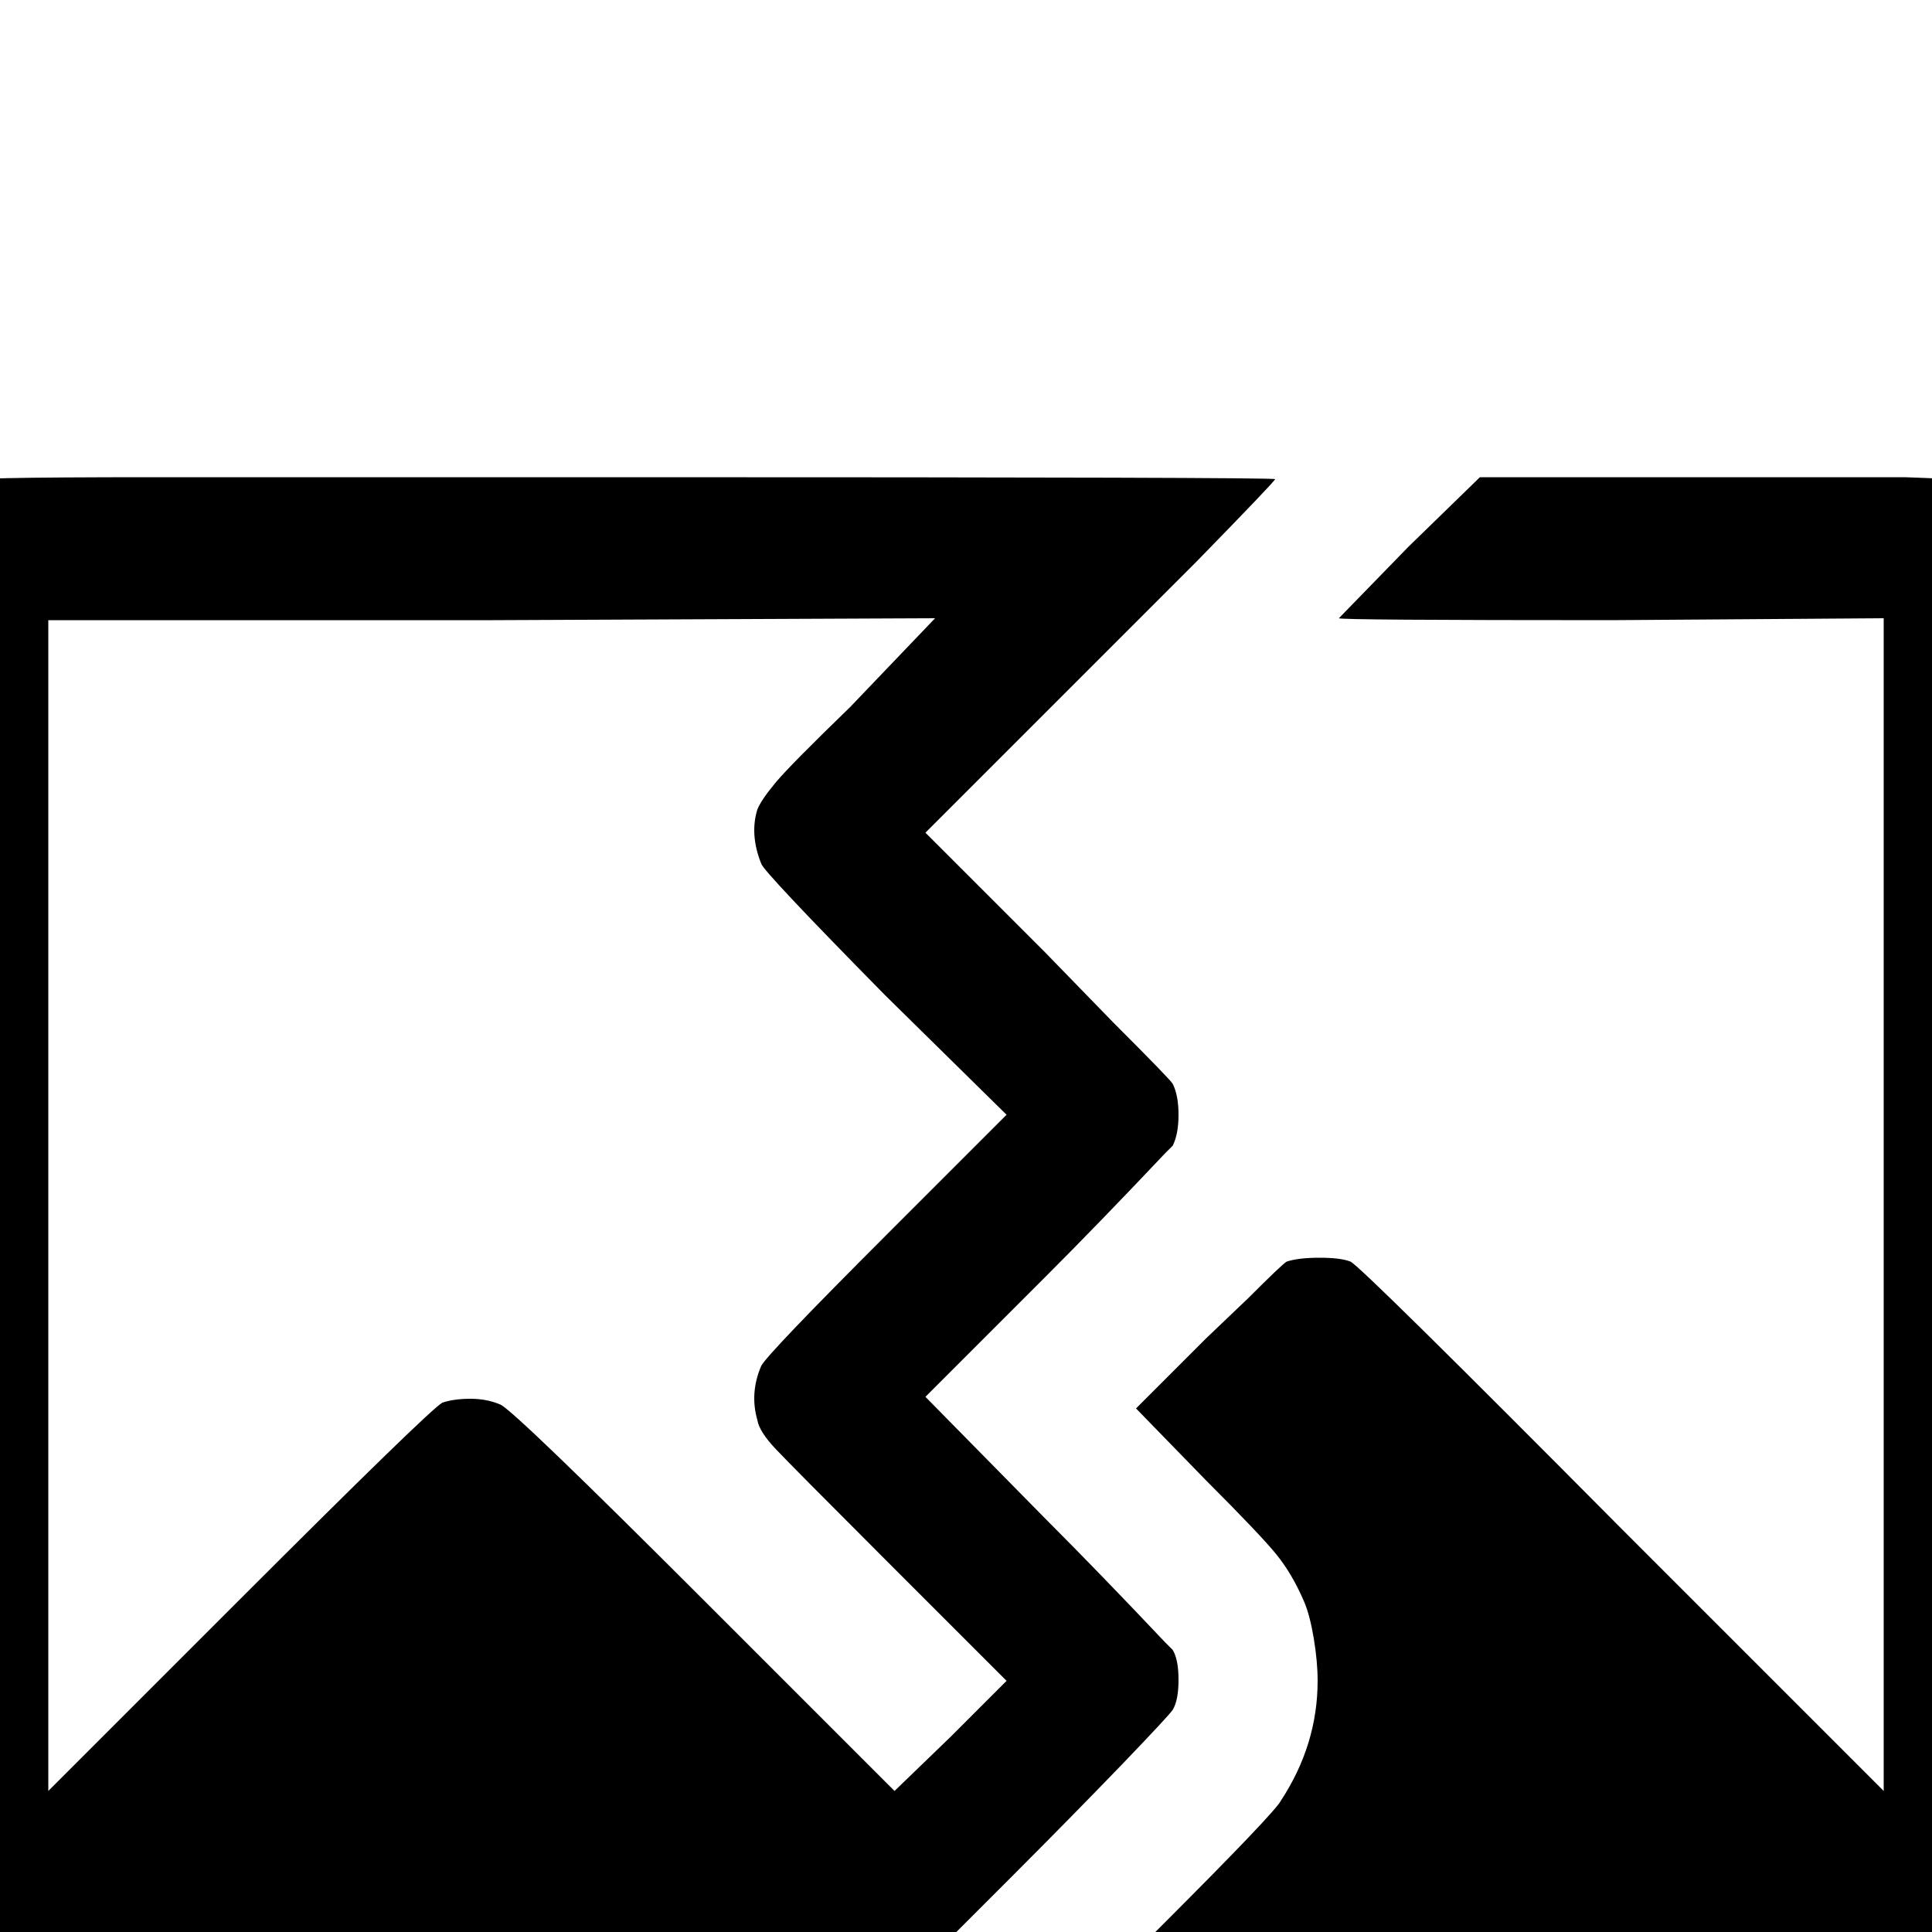
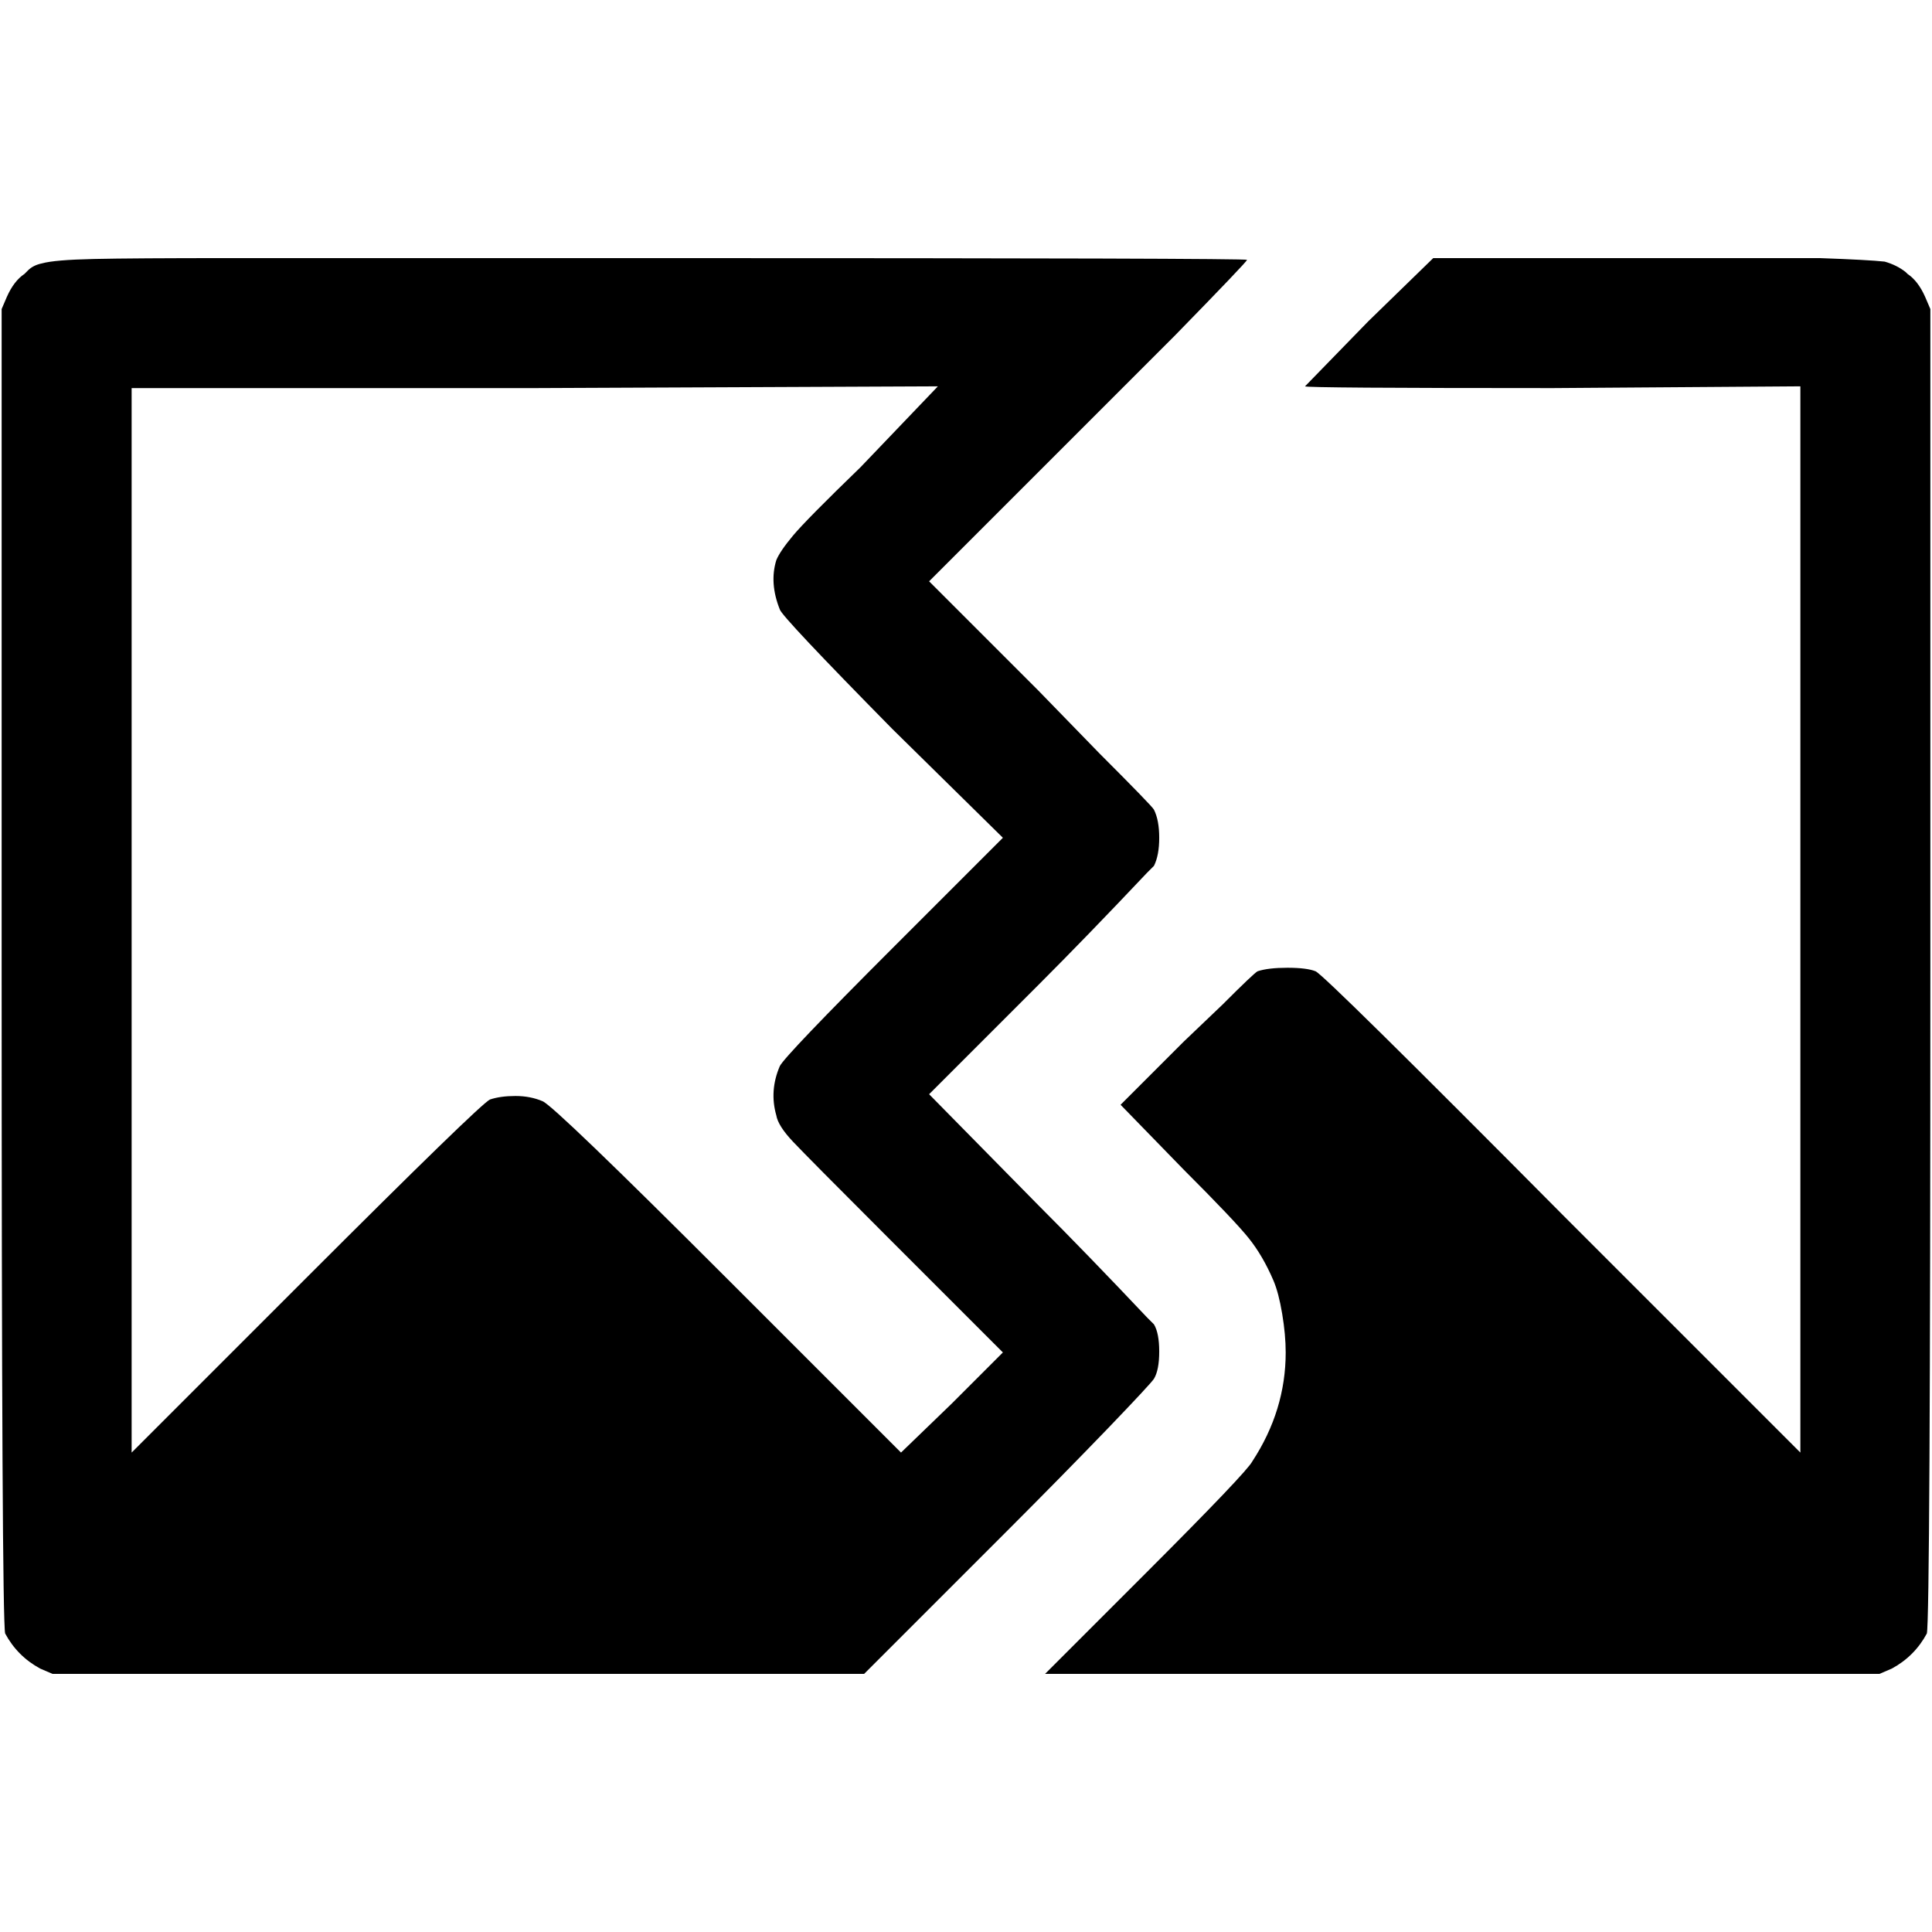
- <svg xmlns="http://www.w3.org/2000/svg" viewBox="0 -1000 1000 1000">
-   <path fill="#000000" d="M-27 50Q-40 43 -47 30Q-49 22 -49 -349V-724L-46 -731Q-42 -740 -36 -744L-34 -746Q-31 -749 -26 -750Q-19 -752 3.5 -752.5Q26 -753 81 -753H322Q660 -753 660 -752Q660 -751 619 -709L570 -660L479 -569L541 -507L576 -471Q606 -441 607 -439Q610 -433 610 -423Q610 -413 607 -407L603 -403Q569 -367 541 -339L479 -277L541 -214Q569 -186 603 -150L607 -146Q610 -141 610 -130.5Q610 -120 607 -115Q605 -112 581 -87Q554 -59 523 -28L442 53H-20ZM229 -274Q235 -276 243.5 -276Q252 -276 259 -273Q266 -270 364 -172L463 -73L492 -101L521 -130L457 -194Q410 -241 401.5 -250Q393 -259 392 -265Q388 -279 394 -293Q397 -299 459 -361L521 -423L458 -485Q395 -549 394 -553Q388 -568 392 -581Q394 -586 401.5 -595Q409 -604 440 -634L484 -680L255 -679H25V-73L124 -172Q223 -271 229 -274ZM602 -4Q660 -62 663 -68Q682 -97 682 -130Q682 -140 680 -152Q678 -164 675 -171Q669 -185 661 -195Q653 -205 624 -234L588 -271L624 -307L646 -328Q664 -346 666 -347Q672 -349 683 -349Q694 -349 699 -347Q704 -345 840 -208L975 -73V-680L834 -679Q693 -679 693 -680L729 -717L766 -753H986Q1014 -752 1023 -751Q1030 -749 1035 -745L1036 -744Q1042 -740 1046 -731L1049 -724V-349Q1049 22 1047 30Q1040 43 1027 50L1020 53H545Z" />
+ <svg xmlns="http://www.w3.org/2000/svg" viewBox="0 -1000 1000 1000" version="1.1" id="svg1360">
+   <defs id="defs1364" />
+   <path d="M 20.852,-136.32 Q 9.033,-142.685 2.668,-154.504 0.85,-161.778 0.85,-499.091 v -340.95 l 2.728,-6.364 q 3.637,-8.183 9.092,-11.82 l 1.818,-1.818 q 2.728,-2.728 7.274,-3.637 6.364,-1.818 26.821,-2.273 20.457,-0.455 70.463,-0.455 H 338.163 q 307.309,0 307.309,0.909 0,0.909 -37.277,39.096 l -44.551,44.551 -82.737,82.737 56.37,56.37 31.822,32.731 q 27.276,27.276 28.185,29.094 2.728,5.455 2.728,14.547 0,9.092 -2.728,14.547 l -3.637,3.637 q -30.913,32.731 -56.37,58.189 l -56.37,56.37 56.37,57.28 q 25.458,25.458 56.37,58.189 l 3.637,3.637 q 2.728,4.546 2.728,14.093 0,9.547 -2.728,14.093 -1.818,2.728 -23.639,25.458 -24.548,25.458 -52.734,53.643 l -73.645,73.645 H 27.217 Z m 232.755,-294.58 q 5.455,-1.818 13.183,-1.818 7.728,0 14.093,2.728 6.364,2.728 95.466,91.829 l 90.011,90.011 26.367,-25.458 26.367,-26.367 -58.189,-58.189 q -42.732,-42.732 -50.461,-50.915 -7.728,-8.183 -8.637,-13.638 -3.637,-12.729 1.818,-25.458 2.728,-5.455 59.098,-61.826 l 56.37,-56.37 -57.28,-56.37 q -57.28,-58.189 -58.189,-61.825 -5.455,-13.638 -1.818,-25.458 1.818,-4.546 8.637,-12.729 6.819,-8.183 35.004,-35.459 l 40.005,-41.823 -208.207,0.909 H 68.131 v 550.974 l 90.011,-90.011 q 90.011,-90.011 95.466,-92.738 z m 339.131,245.484 q 52.734,-52.734 55.461,-58.189 17.275,-26.367 17.275,-56.37 0,-9.092 -1.818,-20.002 -1.818,-10.91 -4.546,-17.275 -5.455,-12.729 -12.729,-21.821 -7.274,-9.092 -33.64,-35.459 l -32.731,-33.64 32.731,-32.731 20.002,-19.093 q 16.366,-16.366 18.184,-17.275 5.455,-1.818 15.456,-1.818 10.001,0 14.547,1.818 4.546,1.818 128.197,126.379 l 122.742,122.742 V -800.036 l -128.197,0.909 q -128.197,0 -128.197,-0.909 l 32.731,-33.64 33.64,-32.731 h 200.024 q 25.458,0.909 33.64,1.818 6.364,1.818 10.91,5.455 l 0.909,0.909 q 5.455,3.637 9.092,11.82 l 2.728,6.364 v 340.95 q 0,337.313 -1.818,344.586 -6.364,11.82 -18.184,18.184 l -6.364,2.728 H 540.914 Z" id="path1358" style="fill:#000000;stroke-width:0.909" />
</svg>
